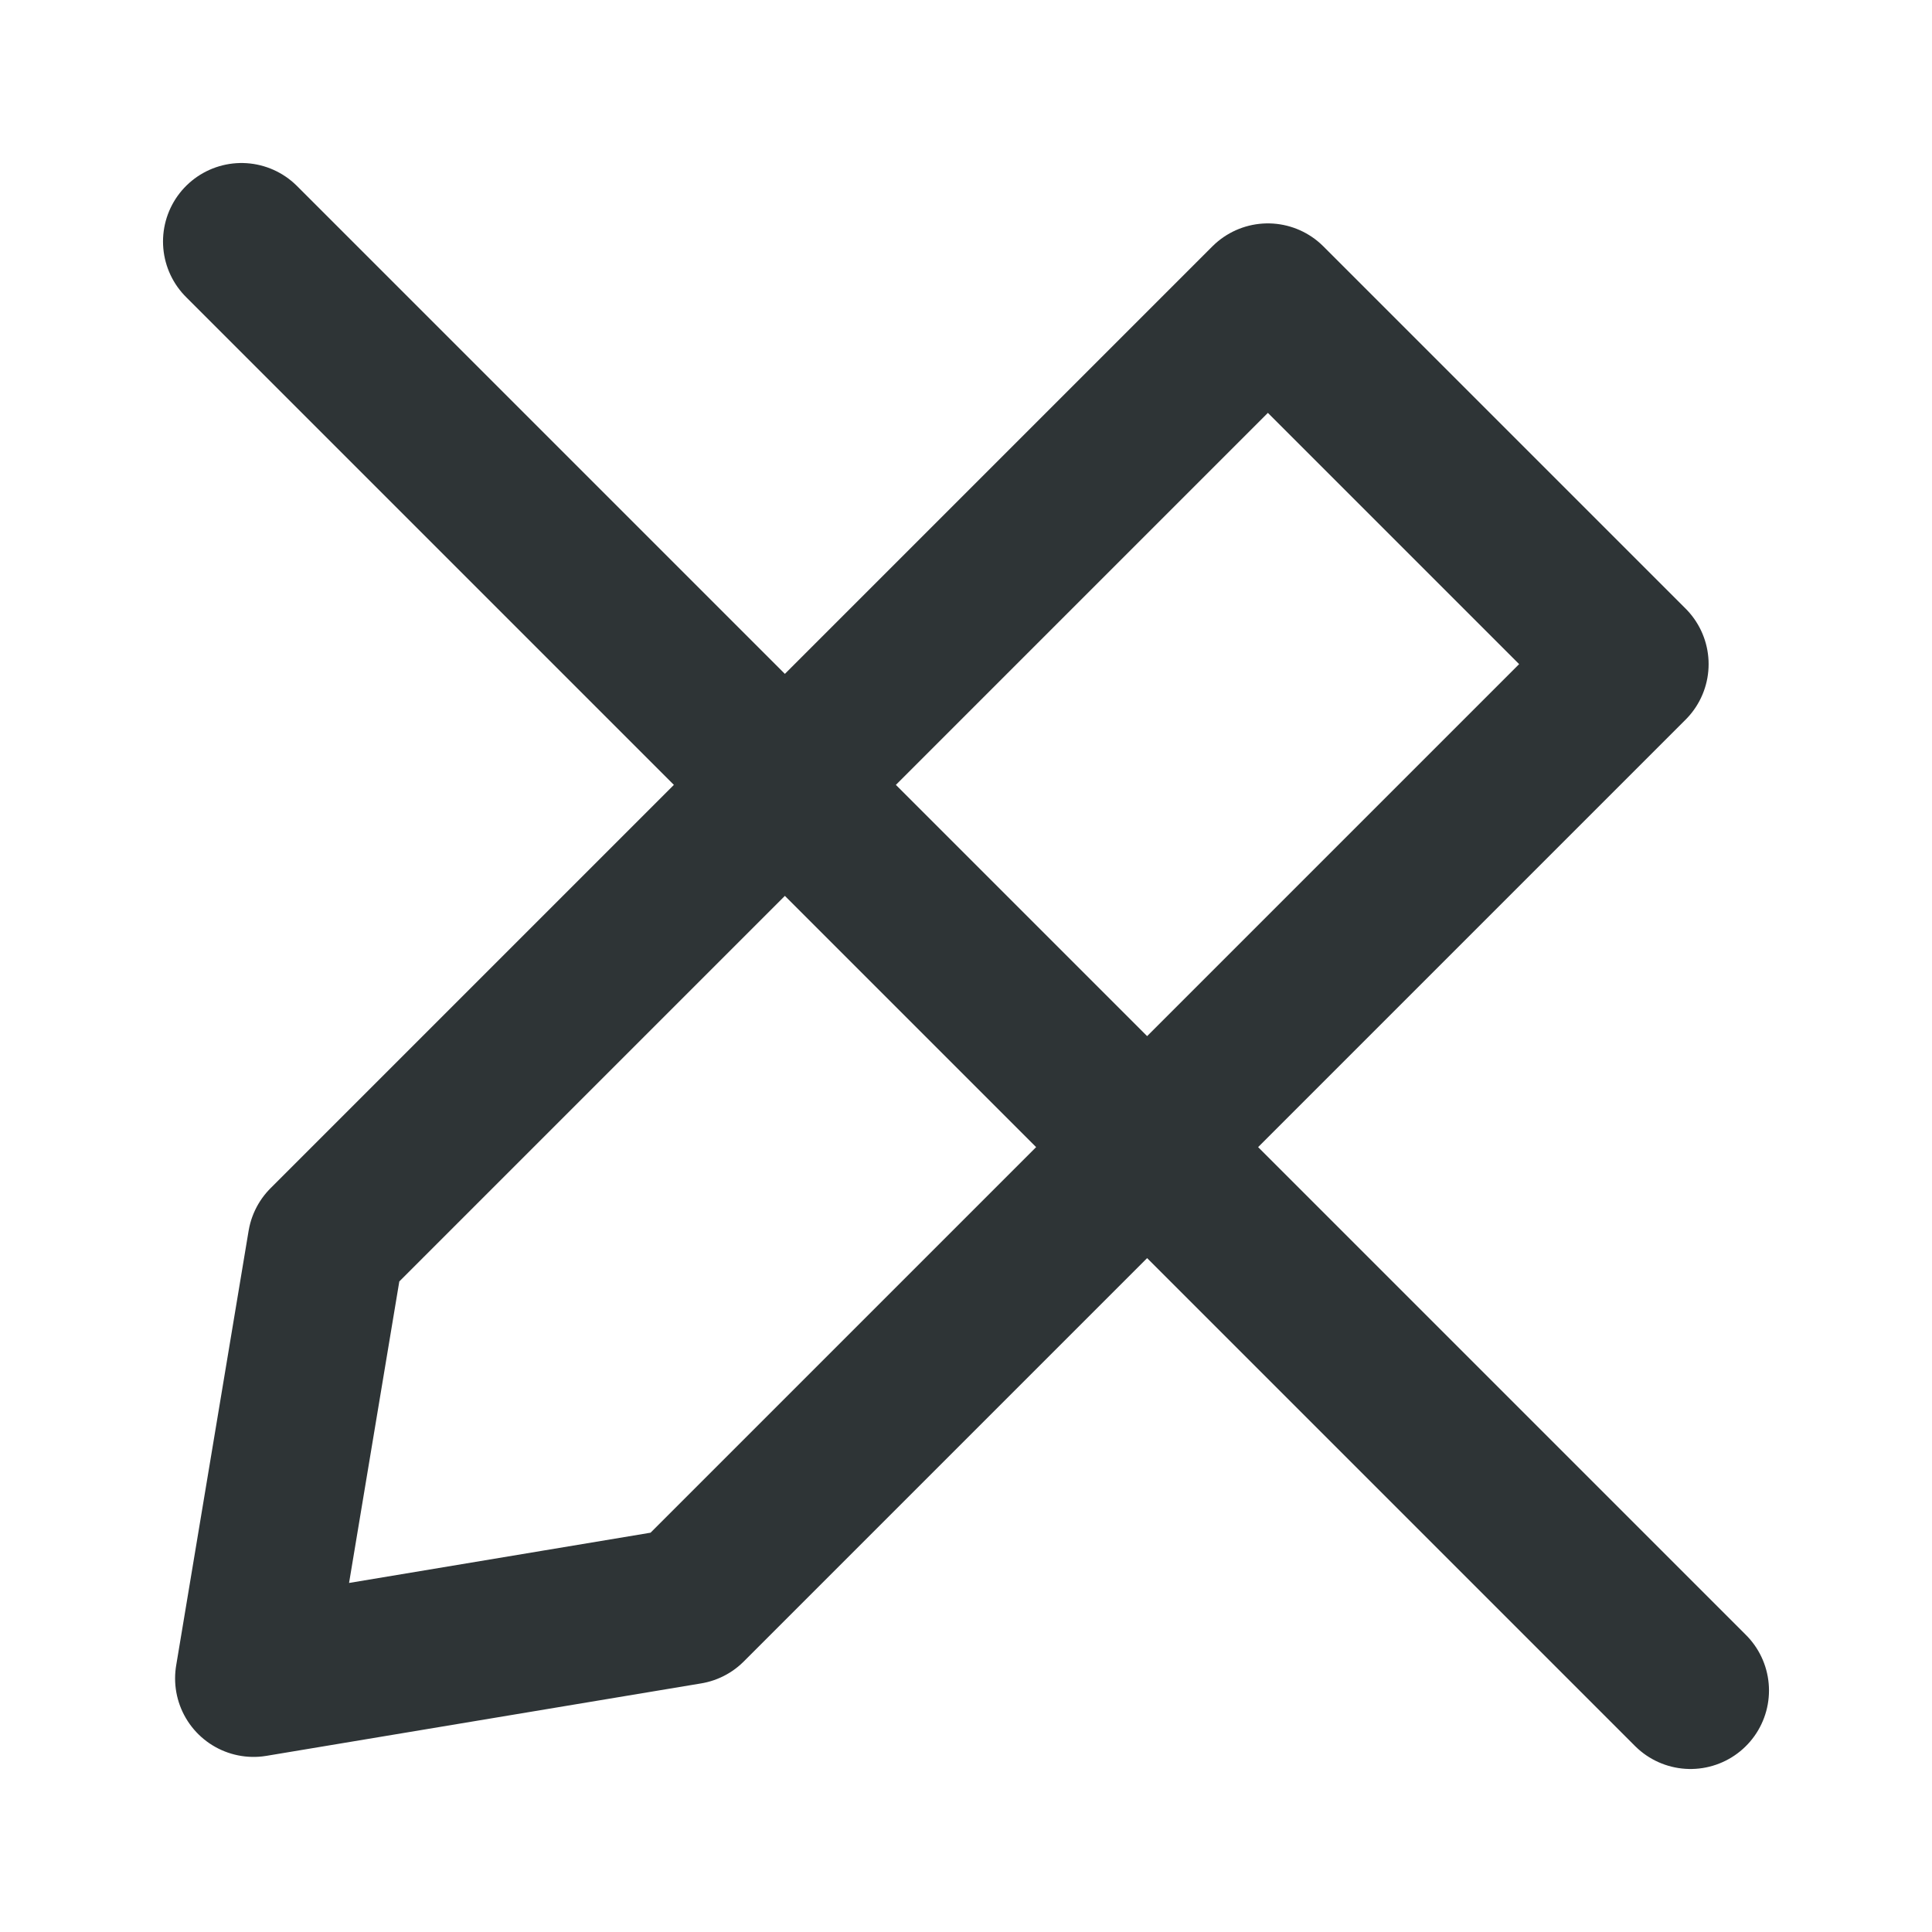
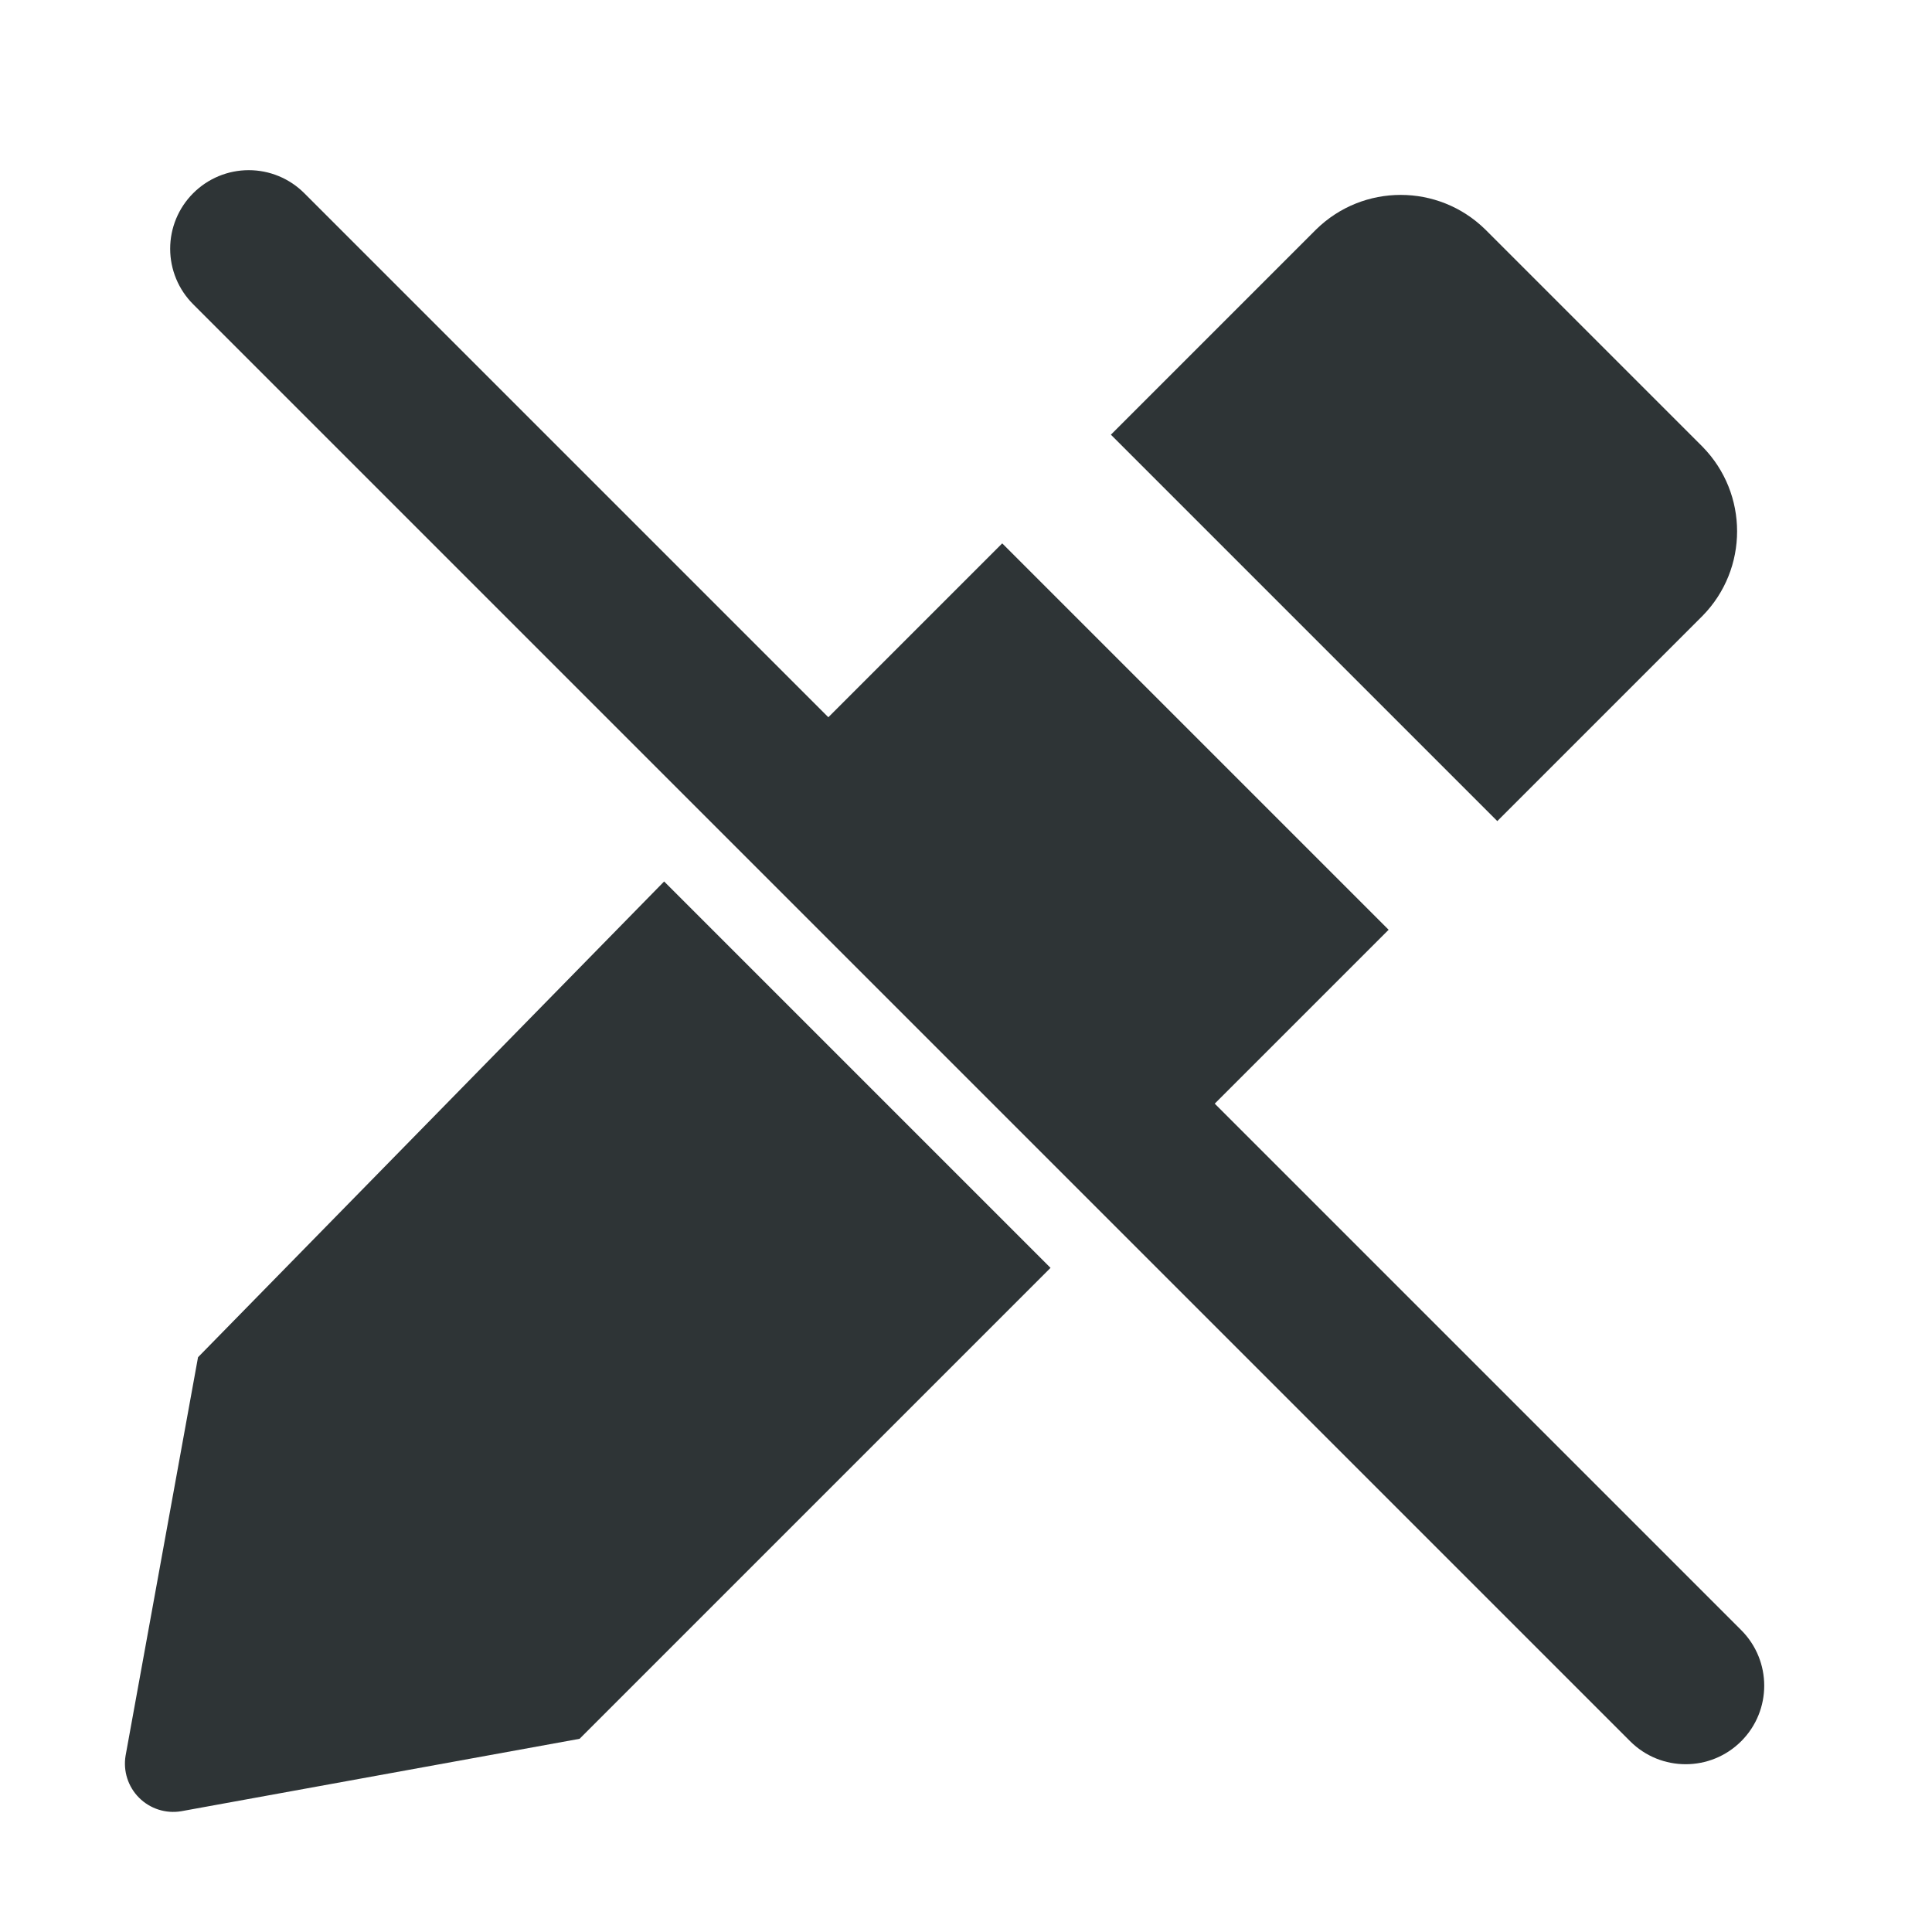
<svg xmlns="http://www.w3.org/2000/svg" width="16" height="16" viewBox="0 0 16 16">
-   <path d="M10.5 2.5l3 3-7.8 7.8-3.6.6.6-3.6zM2 2l12 12" fill="none" stroke="#2e3436" stroke-width="1.3" stroke-linecap="round" stroke-linejoin="round" />
+   <g fill="#2e3436">
+     <path d="M10.9 1.9a1 1 0 0 1 1.4 0l1.8 1.8a1 1 0 0 1 0 1.4L12.4 6.8 9.2 3.6zM8.3 4.5l3.2 3.2-1.9 1.9-3.2-3.2zM5.5 7.3l3.2 3.2-3.9 3.9-3.3.6a.4.4 0 0 1-.46-.46l.6-3.3z" />
+     <path d="M1.6 1.6a.65.65 0 0 1 .92 0l11.9 11.9a.65.65 0 0 1-.92.92L1.6 2.52a.65.65 0 0 1 0-.92z" />
+   </g>
</svg>
